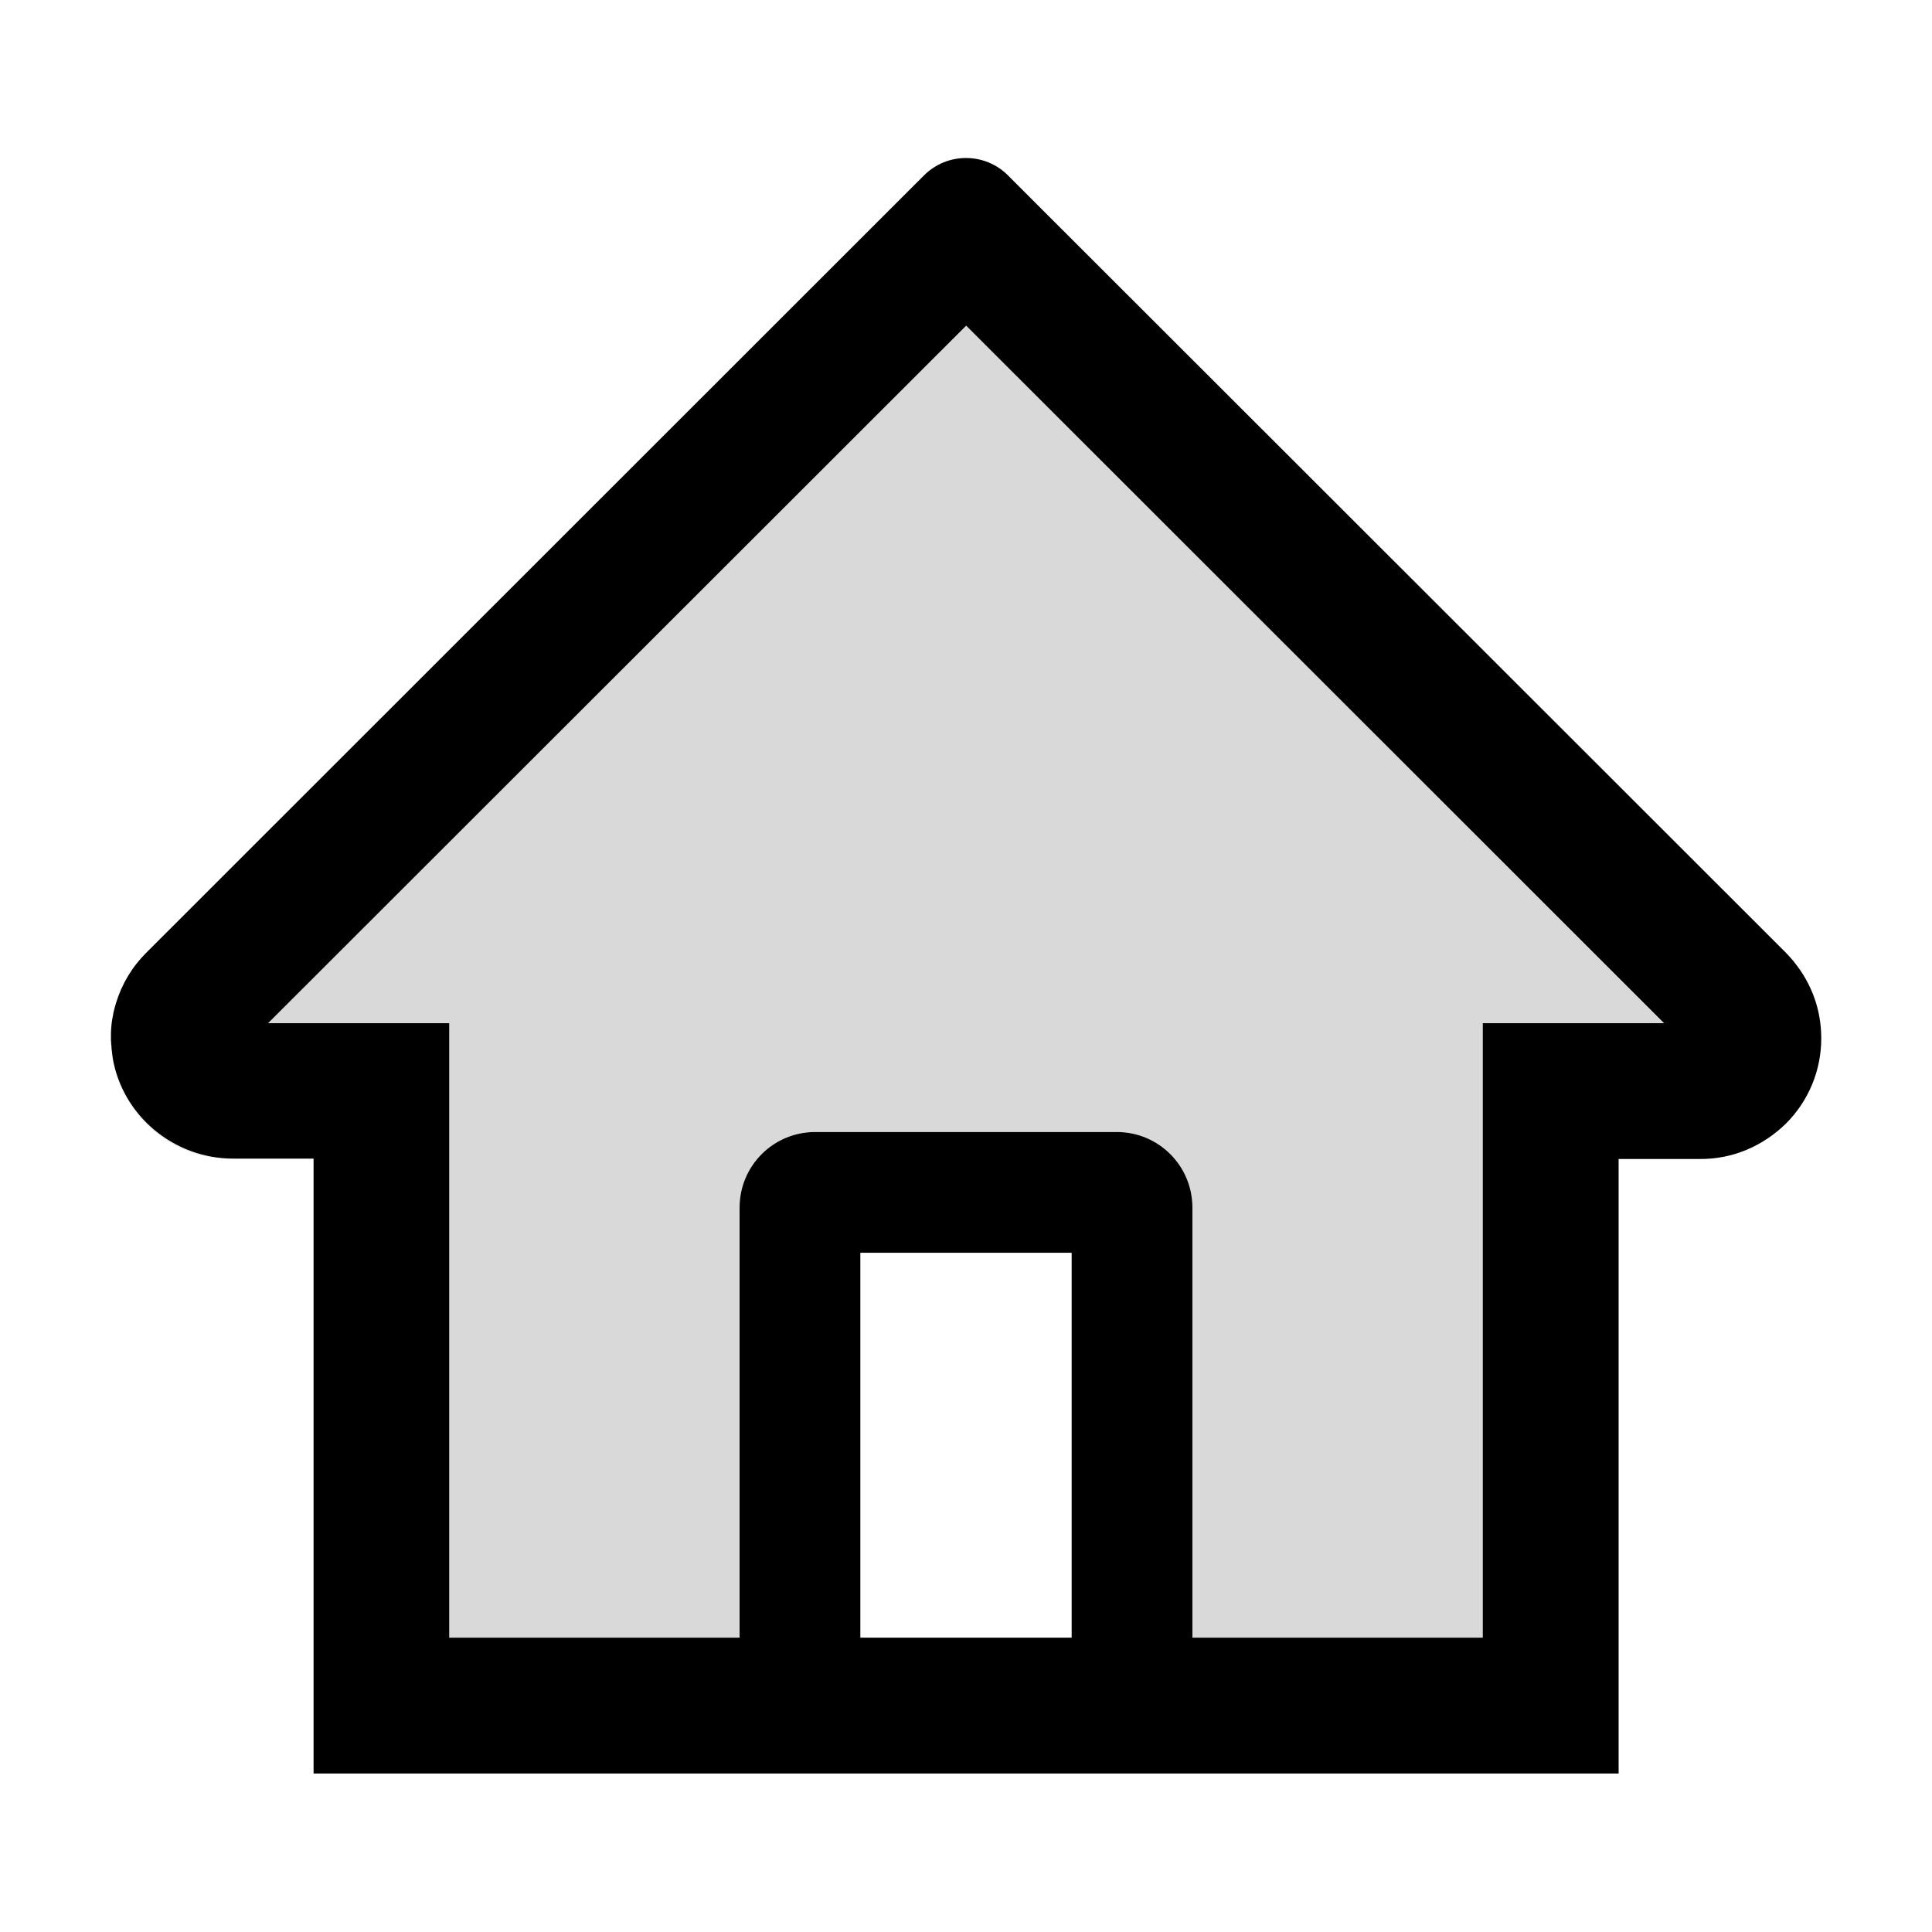
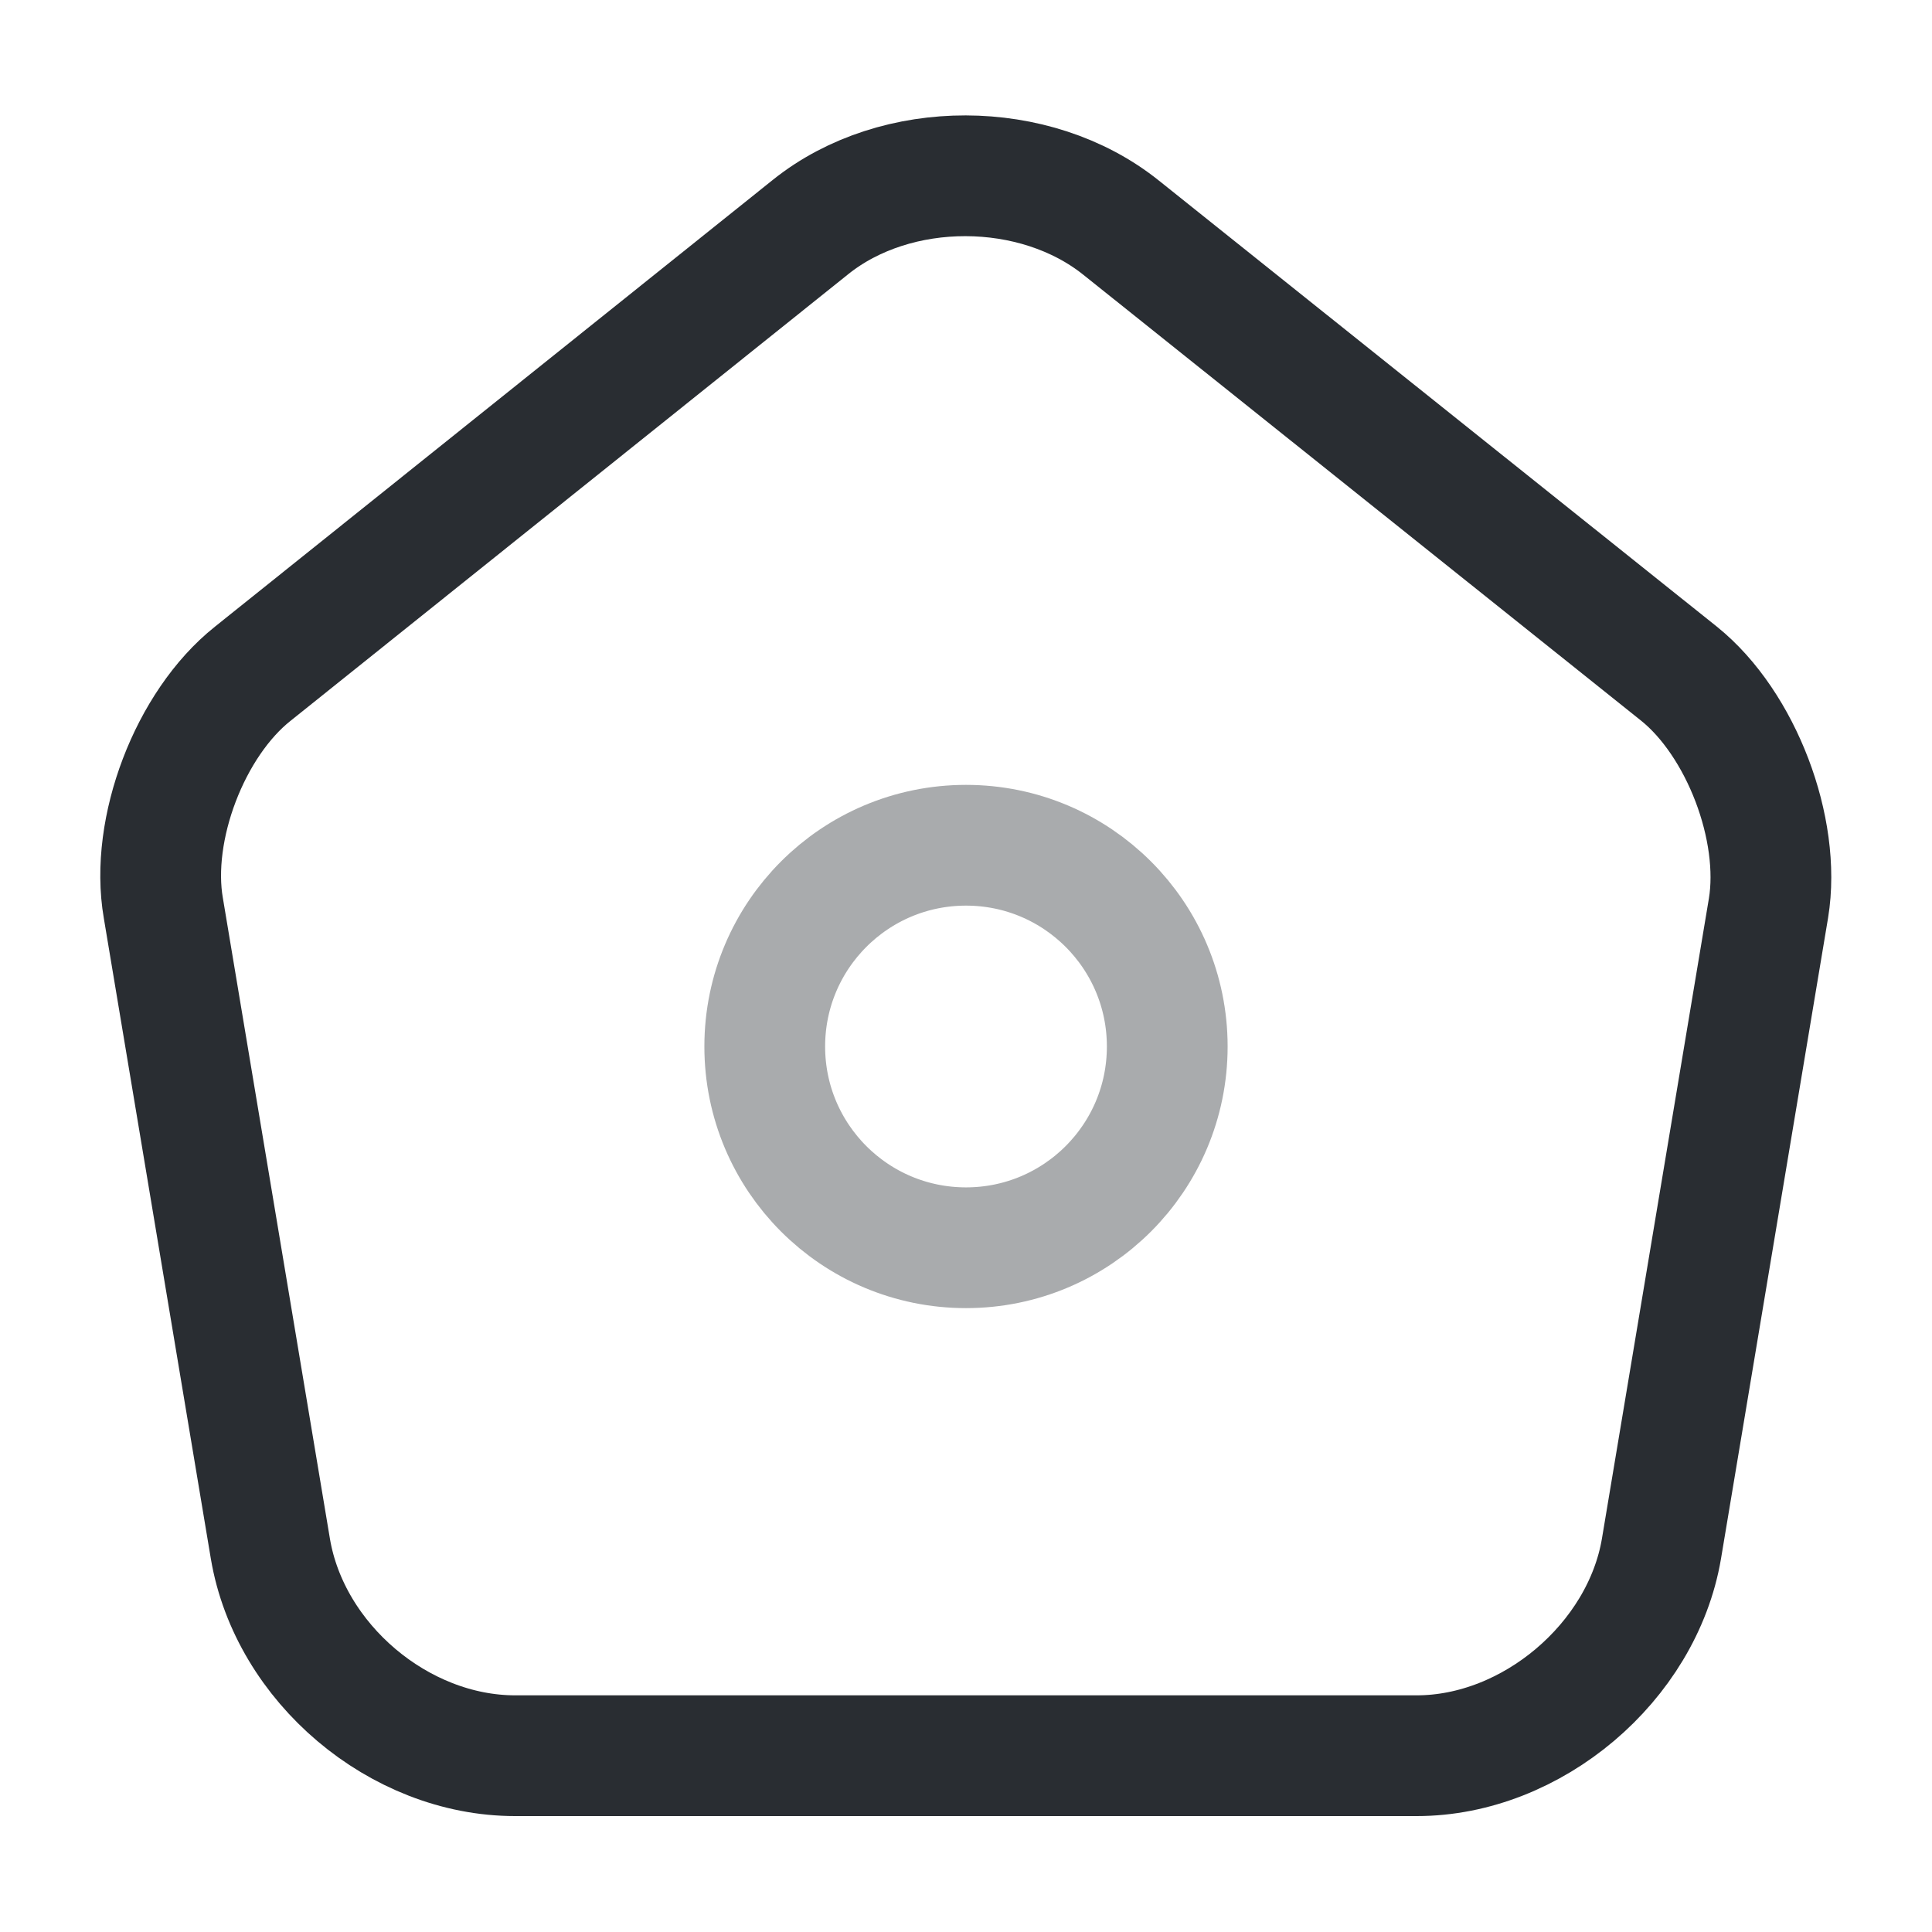
- <svg xmlns="http://www.w3.org/2000/svg" viewBox="0 0 1024 1024">
-   <path fill="#D9D9D9" d="M512.1 172.6l-370 369.7h96V868H392V640c0-22.1 17.9-40 40-40h160c22.1 0 40 17.9 40 40v228h153.9V542.3H882L535.2 195.7l-23.1-23.1zm434.5 422.9c-6 6-13.1 10.8-20.8 13.9 7.7-3.2 14.8-7.9 20.8-13.9zm-887-34.7c5 30.3 31.4 53.5 63.1 53.5h.9c-31.9 0-58.9-23-64-53.5zm-.9-10.5v-1.9 1.9zm.1-2.6c.1-3.1.5-6.1 1-9.1-.6 2.9-.9 6-1 9.1z" />
-   <path d="M951 510c0-.1-.1-.1-.1-.2l-1.8-2.1c-.1-.1-.2-.3-.4-.4-.7-.8-1.5-1.6-2.2-2.4L560.1 118.8l-25.9-25.9a31.5 31.5 0 0 0-44.4 0L77.5 505a63.6 63.6 0 0 0-16 26.6l-.6 2.1-.3 1.1-.3 1.2c-.2.7-.3 1.4-.4 2.1 0 .1 0 .3-.1.4-.6 3-.9 6-1 9.1v3.3c0 .5 0 1 .1 1.5 0 .5 0 .9.1 1.4 0 .5.1 1 .1 1.5 0 .6.1 1.2.2 1.8 0 .3.1.6.1.9l.3 2.5v.1c5.1 30.5 32.2 53.5 64 53.5h42.5V940h691.7V614.3h43.4c8.6 0 16.9-1.7 24.5-4.9s14.7-7.9 20.8-13.9a63.6 63.6 0 0 0 18.7-45.3c0-14.7-5-28.8-14.3-40.2zM568 868H456V664h112v204zm217.9-325.7V868H632V640c0-22.1-17.9-40-40-40H432c-22.1 0-40 17.9-40 40v228H238.1V542.3h-96l370-369.7 23.1 23.1L882 542.3h-96.1z" />
+ <svg xmlns="http://www.w3.org/2000/svg" width="24" height="24" viewBox="0 0 24 24" fill="none">
+   <path d="M10.069 2.82L3.139 8.37C2.359 8.99 1.859 10.3 2.029 11.28L3.359 19.24C3.599 20.66 4.959 21.81 6.399 21.81H17.599C19.029 21.81 20.399 20.65 20.639 19.24L21.969 11.28C22.129 10.3 21.629 8.99 20.859 8.37L13.929 2.83C12.859 1.97 11.129 1.97 10.069 2.82Z" stroke="#292D32" stroke-width="1.5" stroke-linecap="round" stroke-linejoin="round" />
+   <path opacity="0.4" d="M12 15.5C13.381 15.5 14.5 14.381 14.5 13C14.5 11.619 13.381 10.5 12 10.5C10.619 10.5 9.5 11.619 9.5 13C9.5 14.381 10.619 15.5 12 15.5Z" stroke="#292D32" stroke-width="1.5" stroke-linecap="round" stroke-linejoin="round" />
</svg>
